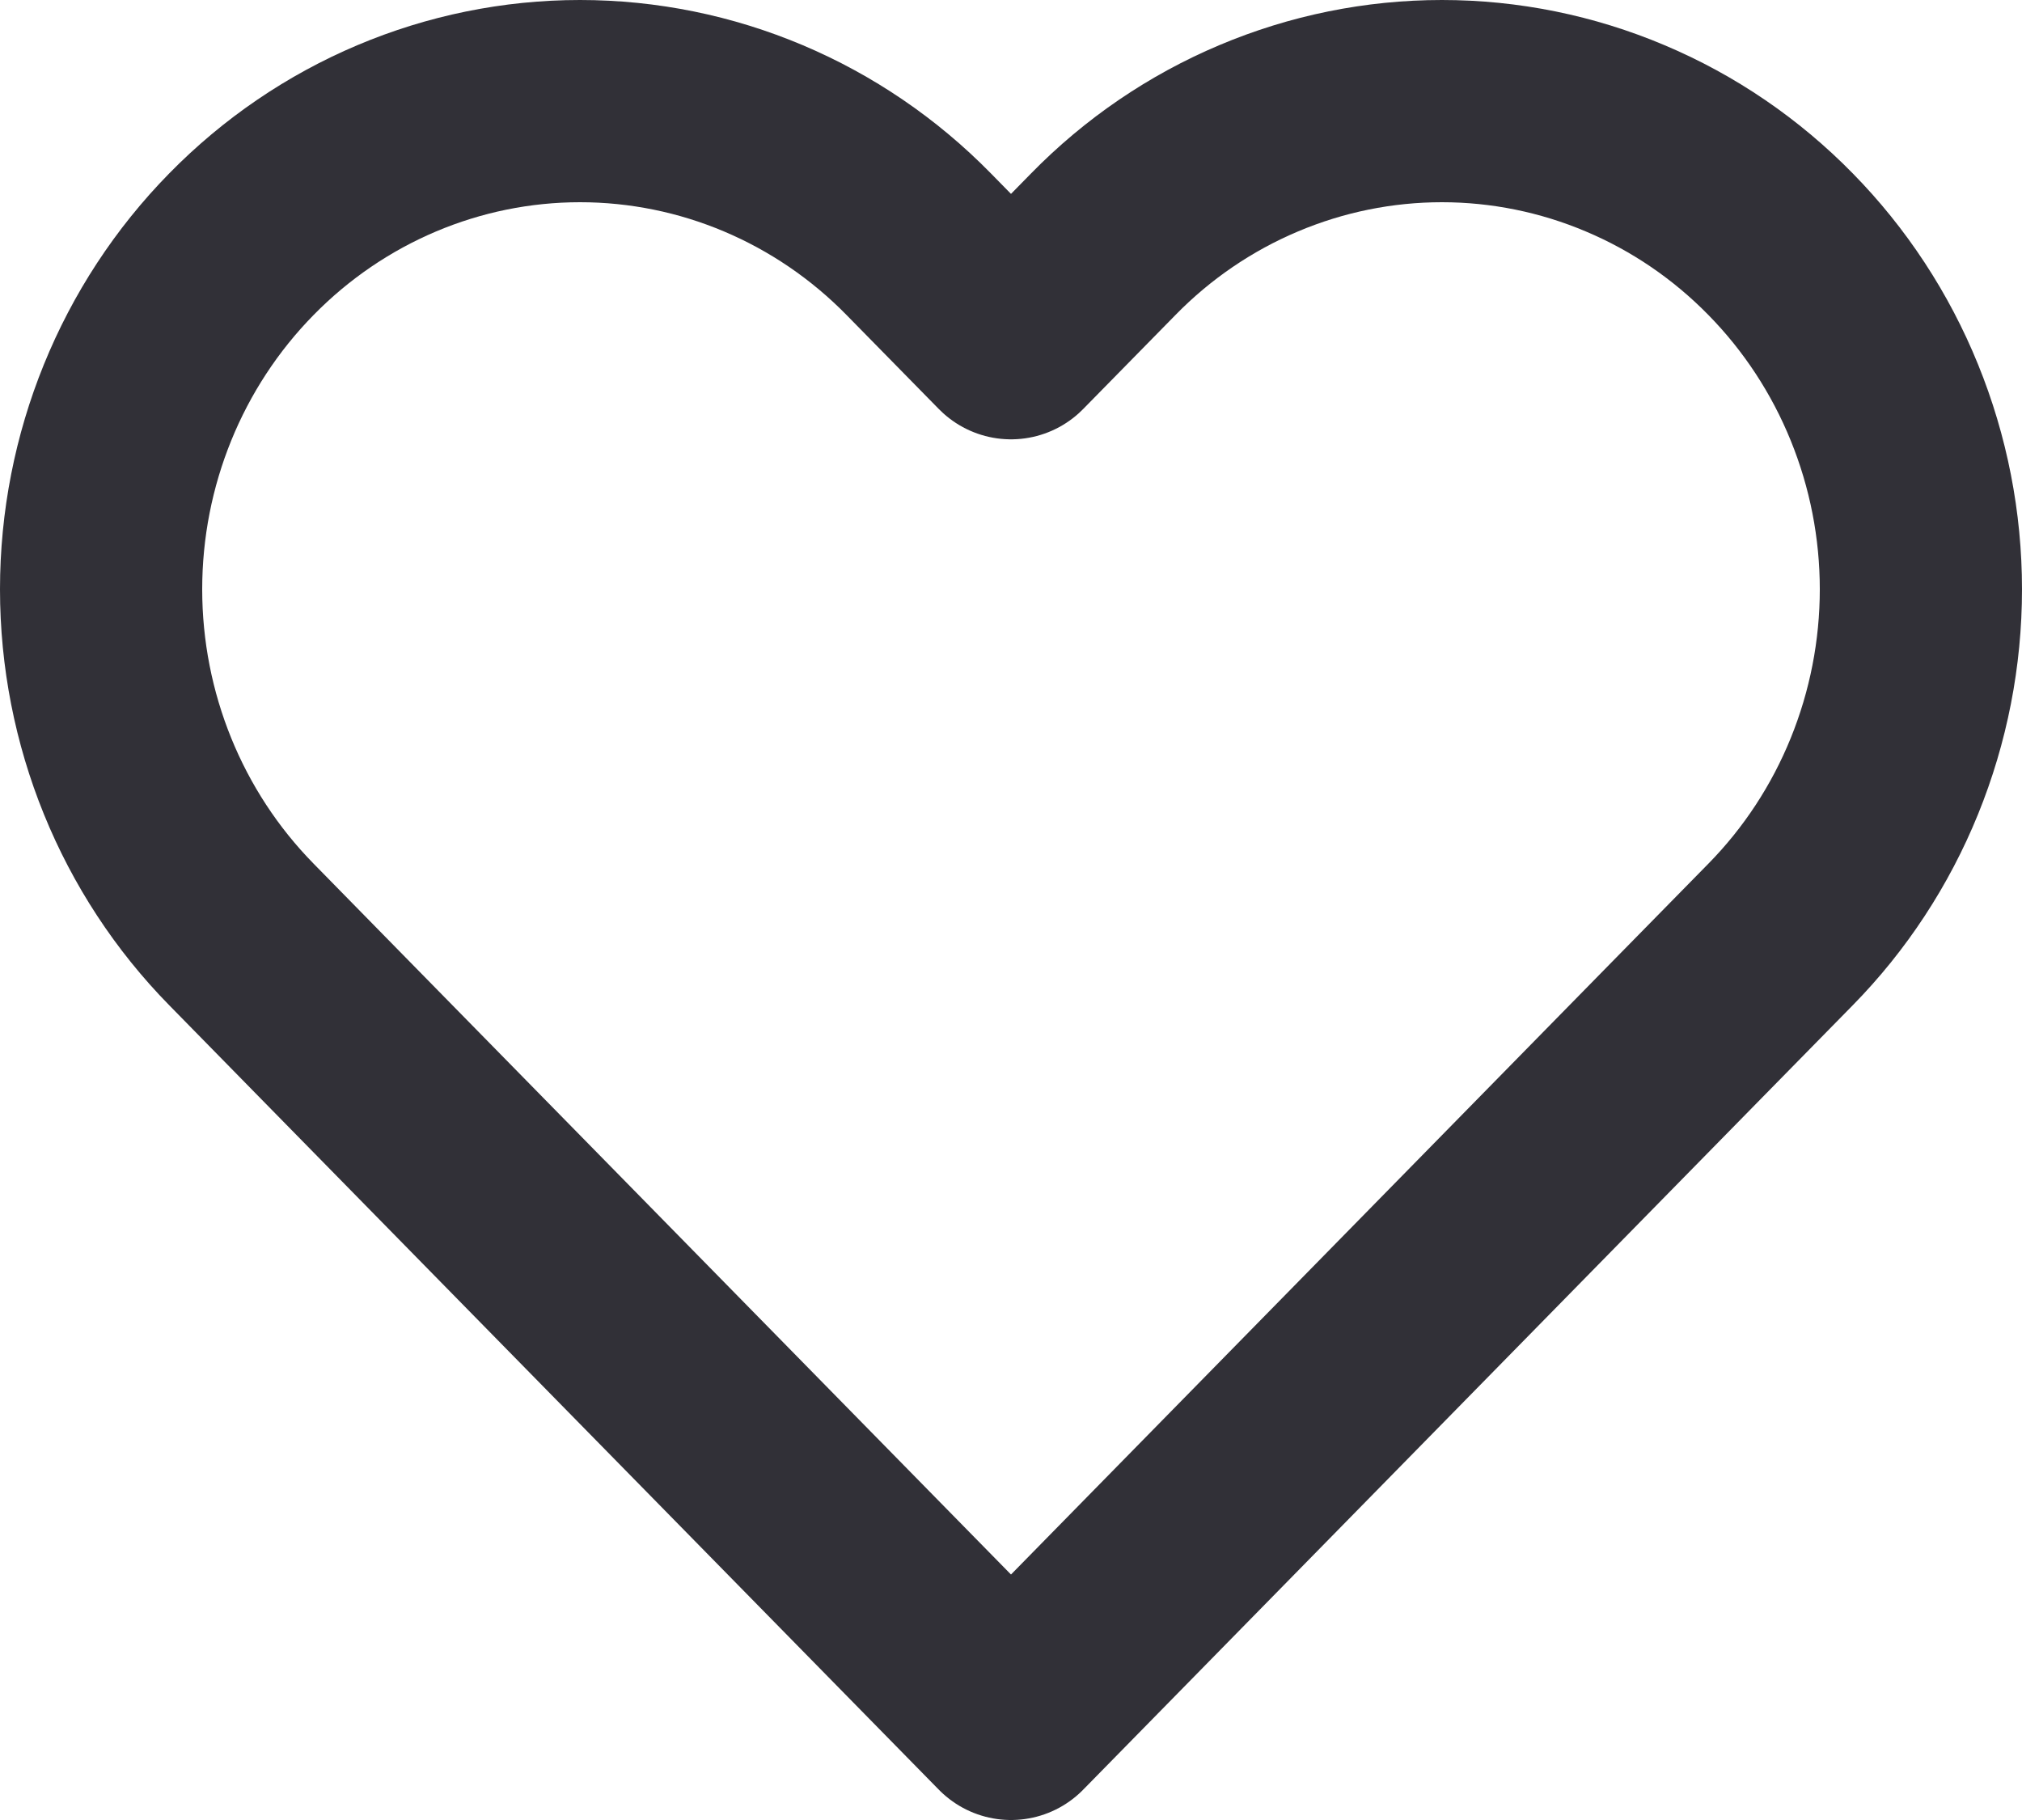
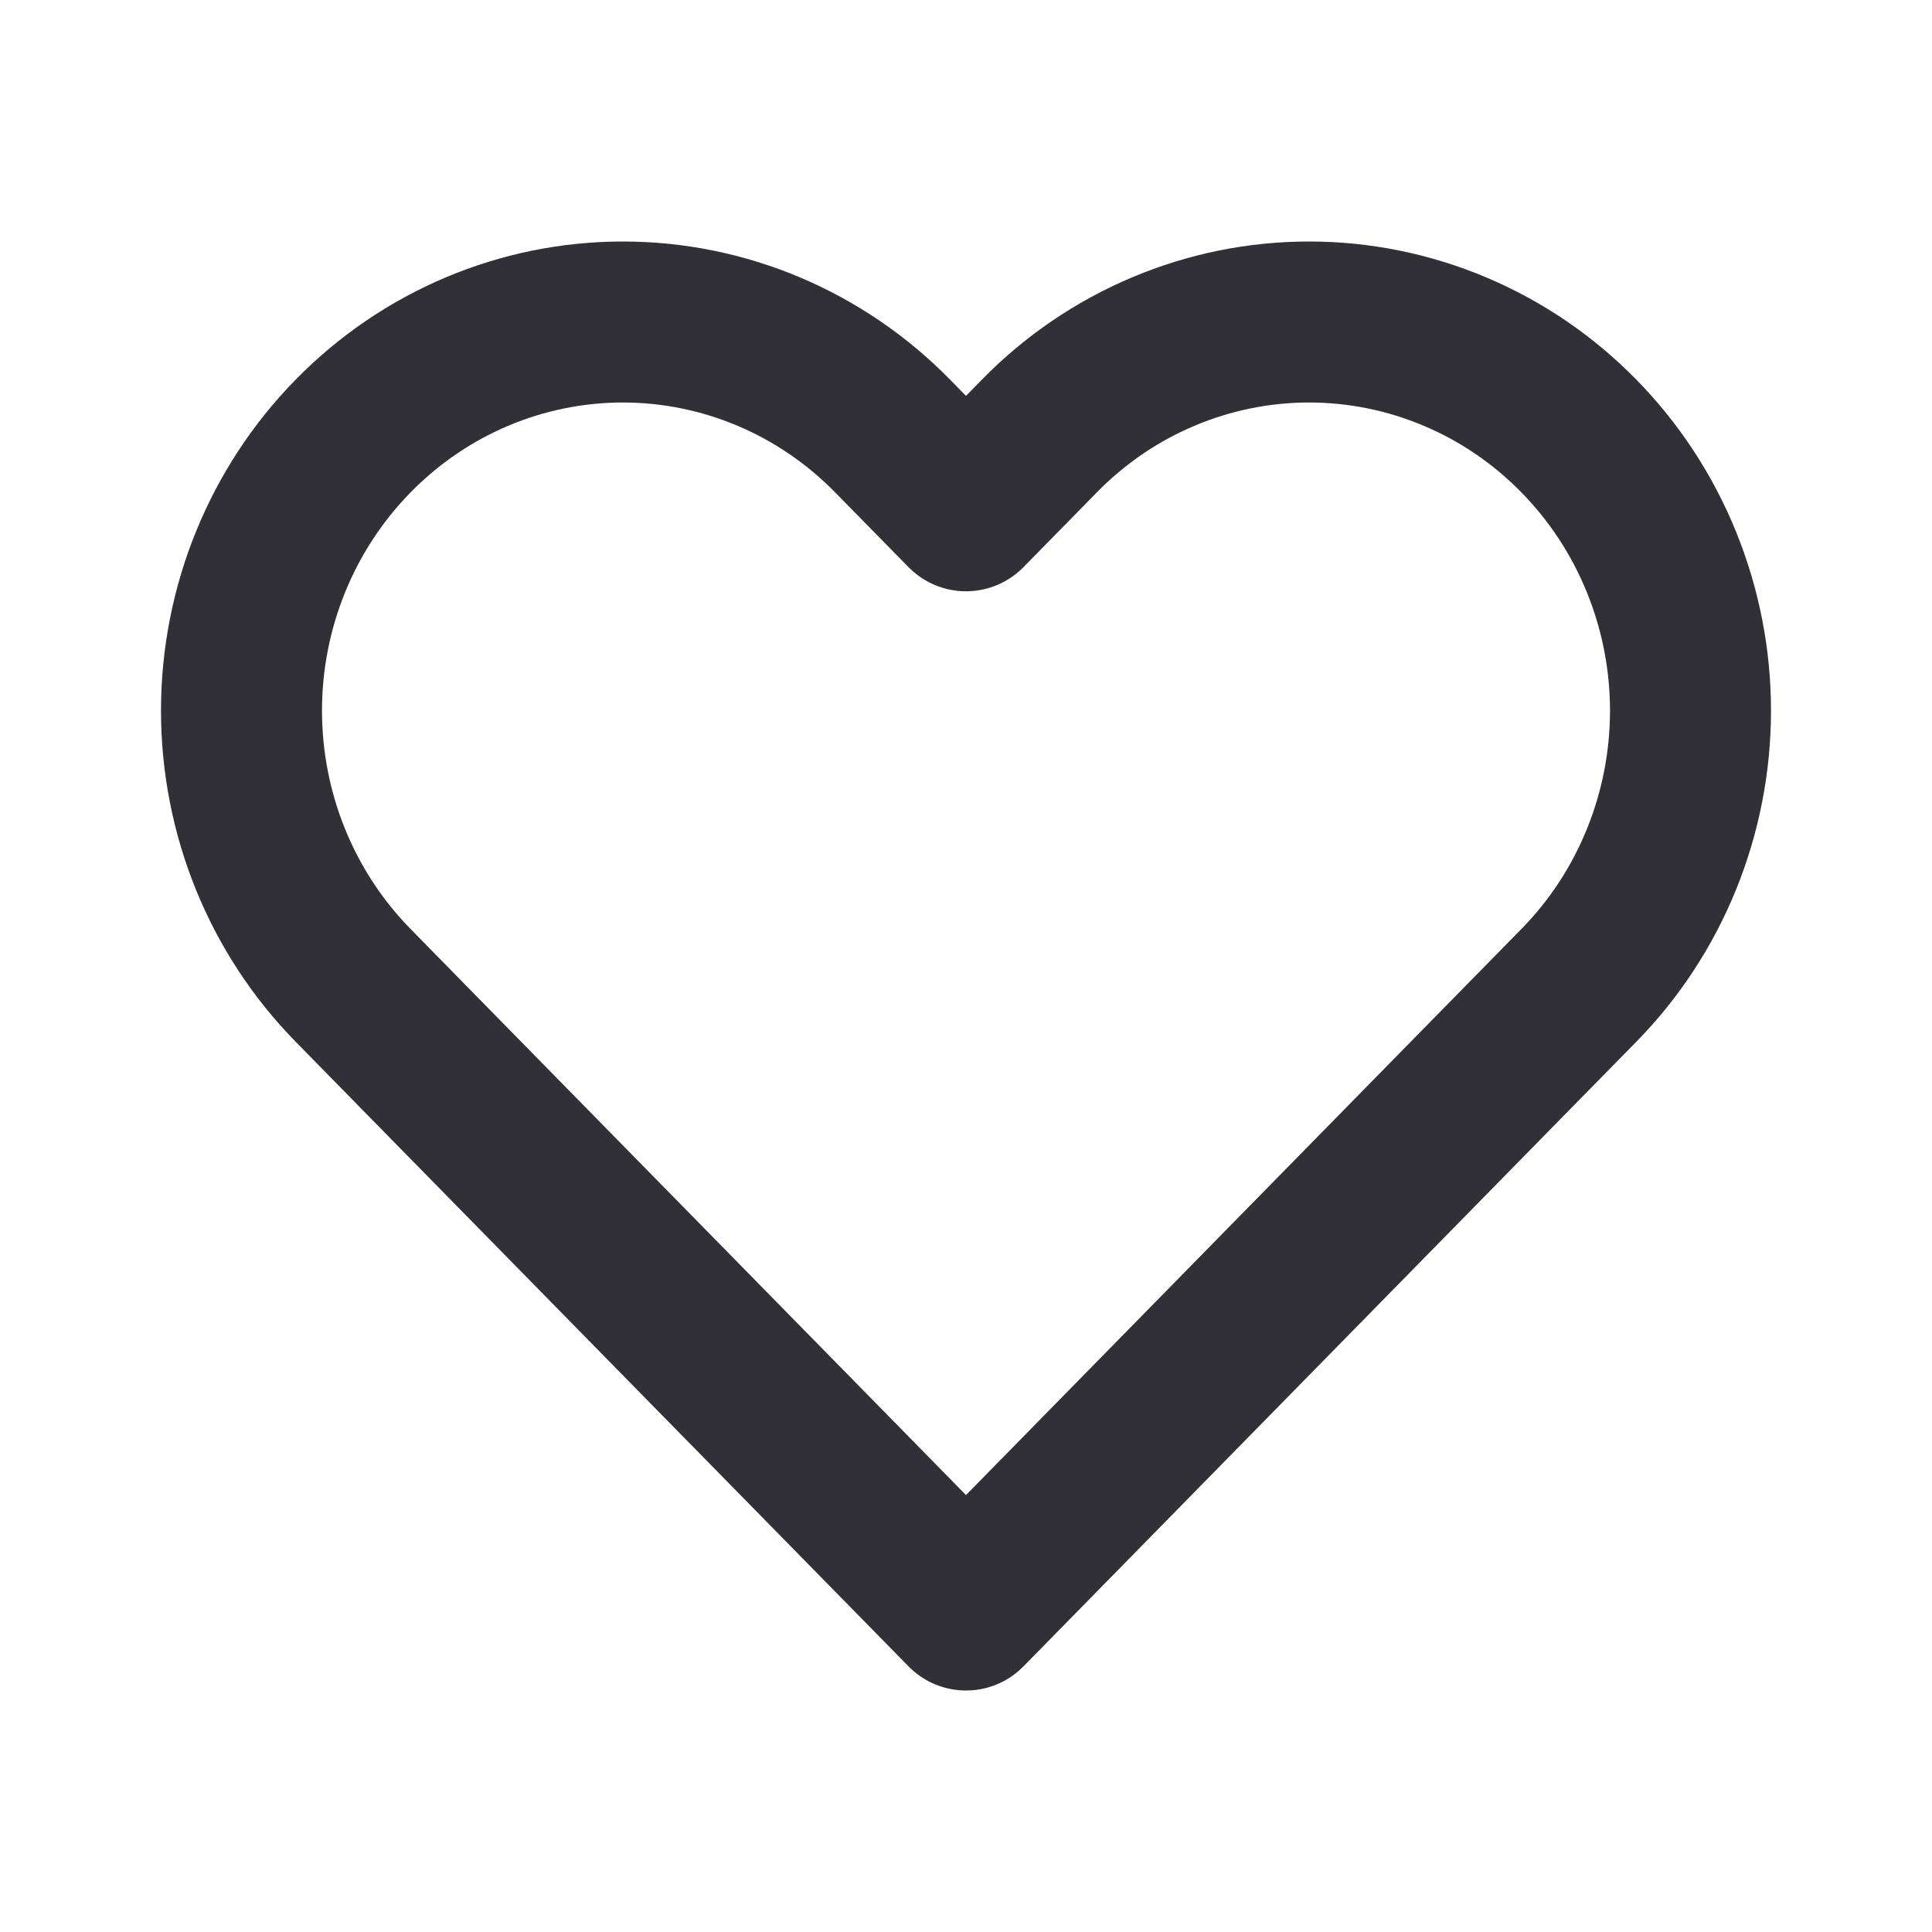
- <svg xmlns="http://www.w3.org/2000/svg" width="20" height="18" viewBox="0 0 20 18" fill="none">
-   <path d="M17.612 2.415C17.172 1.966 16.65 1.61 16.075 1.368C15.501 1.125 14.884 1 14.262 1C13.64 1 13.024 1.125 12.449 1.368C11.875 1.61 11.352 1.966 10.913 2.415L10 3.345L9.087 2.415C8.199 1.509 6.994 1 5.737 1C4.481 1 3.276 1.509 2.388 2.415C1.499 3.32 1 4.548 1 5.828C1 7.109 1.499 8.337 2.388 9.242L3.3 10.172L10 17L16.699 10.172L17.612 9.242C18.052 8.794 18.401 8.262 18.639 7.676C18.877 7.09 19 6.462 19 5.828C19 5.194 18.877 4.566 18.639 3.981C18.401 3.395 18.052 2.863 17.612 2.415V2.415Z" stroke="#313037" stroke-width="2" stroke-linecap="round" stroke-linejoin="round" />
+ <svg xmlns="http://www.w3.org/2000/svg" width="24" height="24" viewBox="0 0 24 24" fill="none">
+   <path d="M19.612 5.415C19.172 4.966 18.65 4.61 18.075 4.368C17.5 4.125 16.884 4 16.262 4C15.64 4 15.024 4.125 14.449 4.368C13.875 4.61 13.352 4.966 12.913 5.415L12 6.345L11.087 5.415C10.199 4.509 8.994 4 7.737 4C6.481 4 5.276 4.509 4.388 5.415C3.499 6.32 3 7.548 3 8.828C3 10.109 3.499 11.337 4.388 12.242L5.3 13.172L12 20L18.699 13.172L19.612 12.242C20.052 11.794 20.401 11.262 20.639 10.676C20.877 10.09 21 9.462 21 8.828C21 8.194 20.877 7.566 20.639 6.981C20.401 6.395 20.052 5.863 19.612 5.415V5.415Z" stroke="#313037" stroke-width="2" stroke-linecap="round" stroke-linejoin="round" />
</svg>
